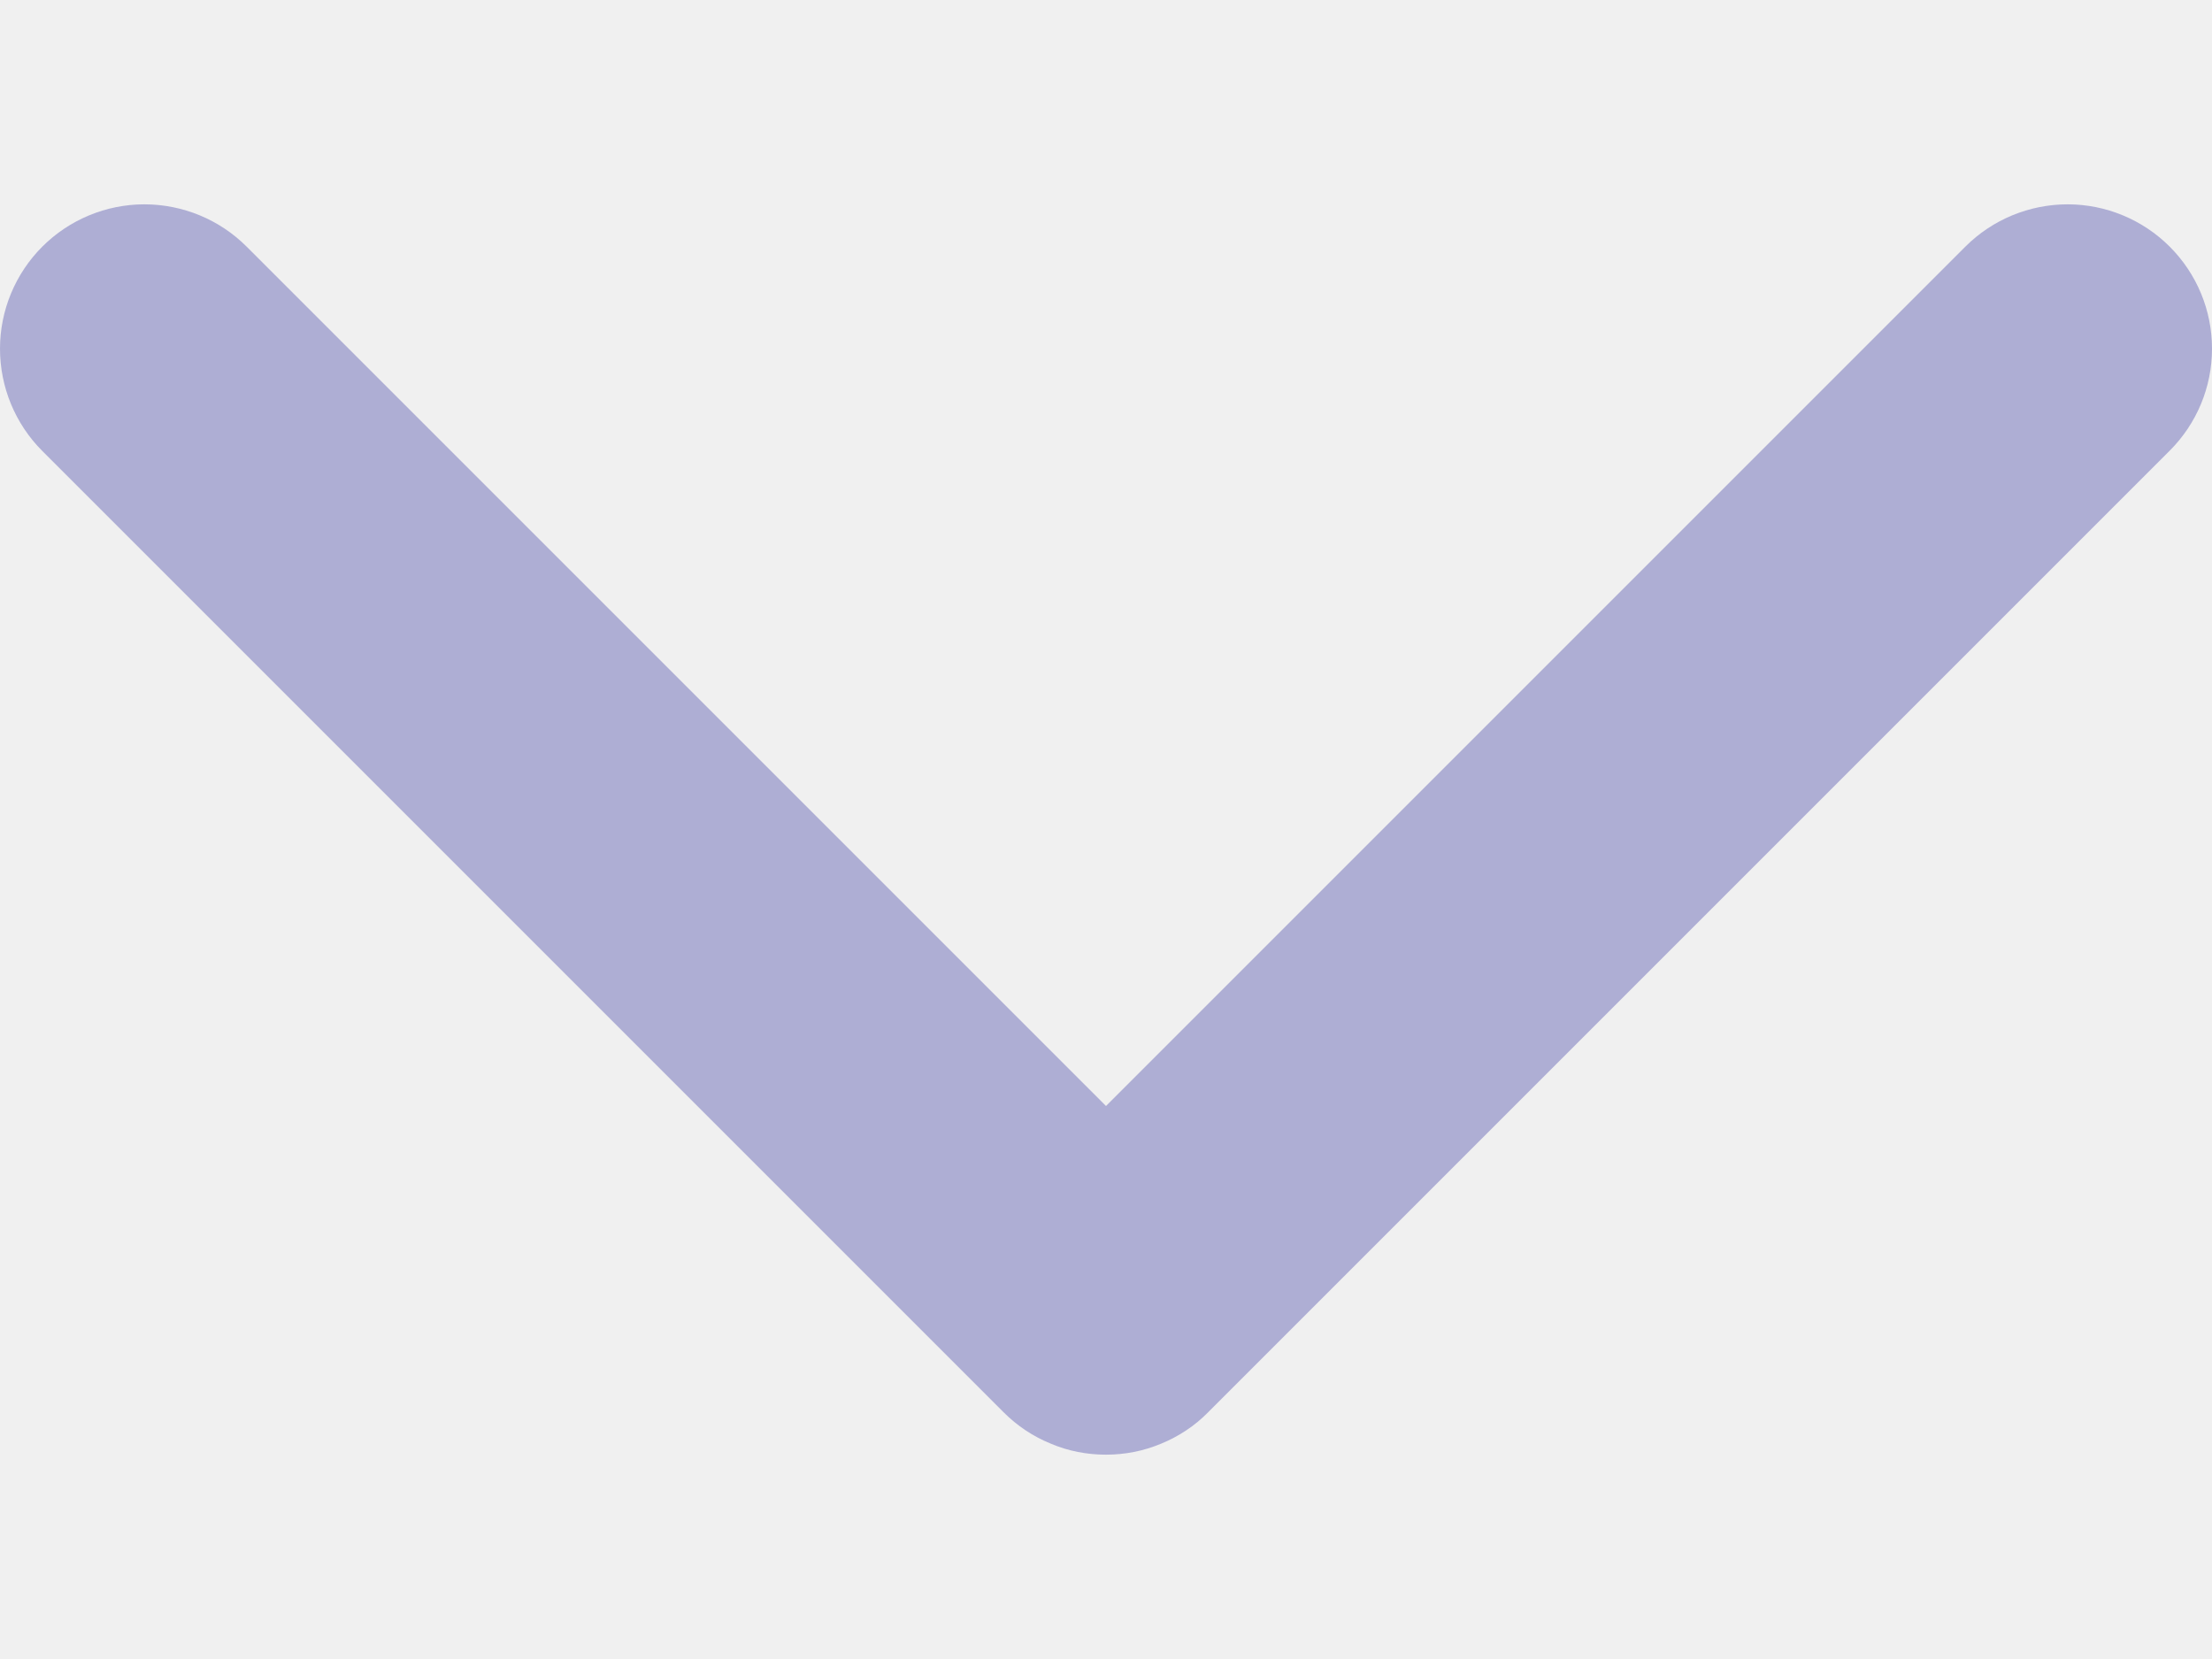
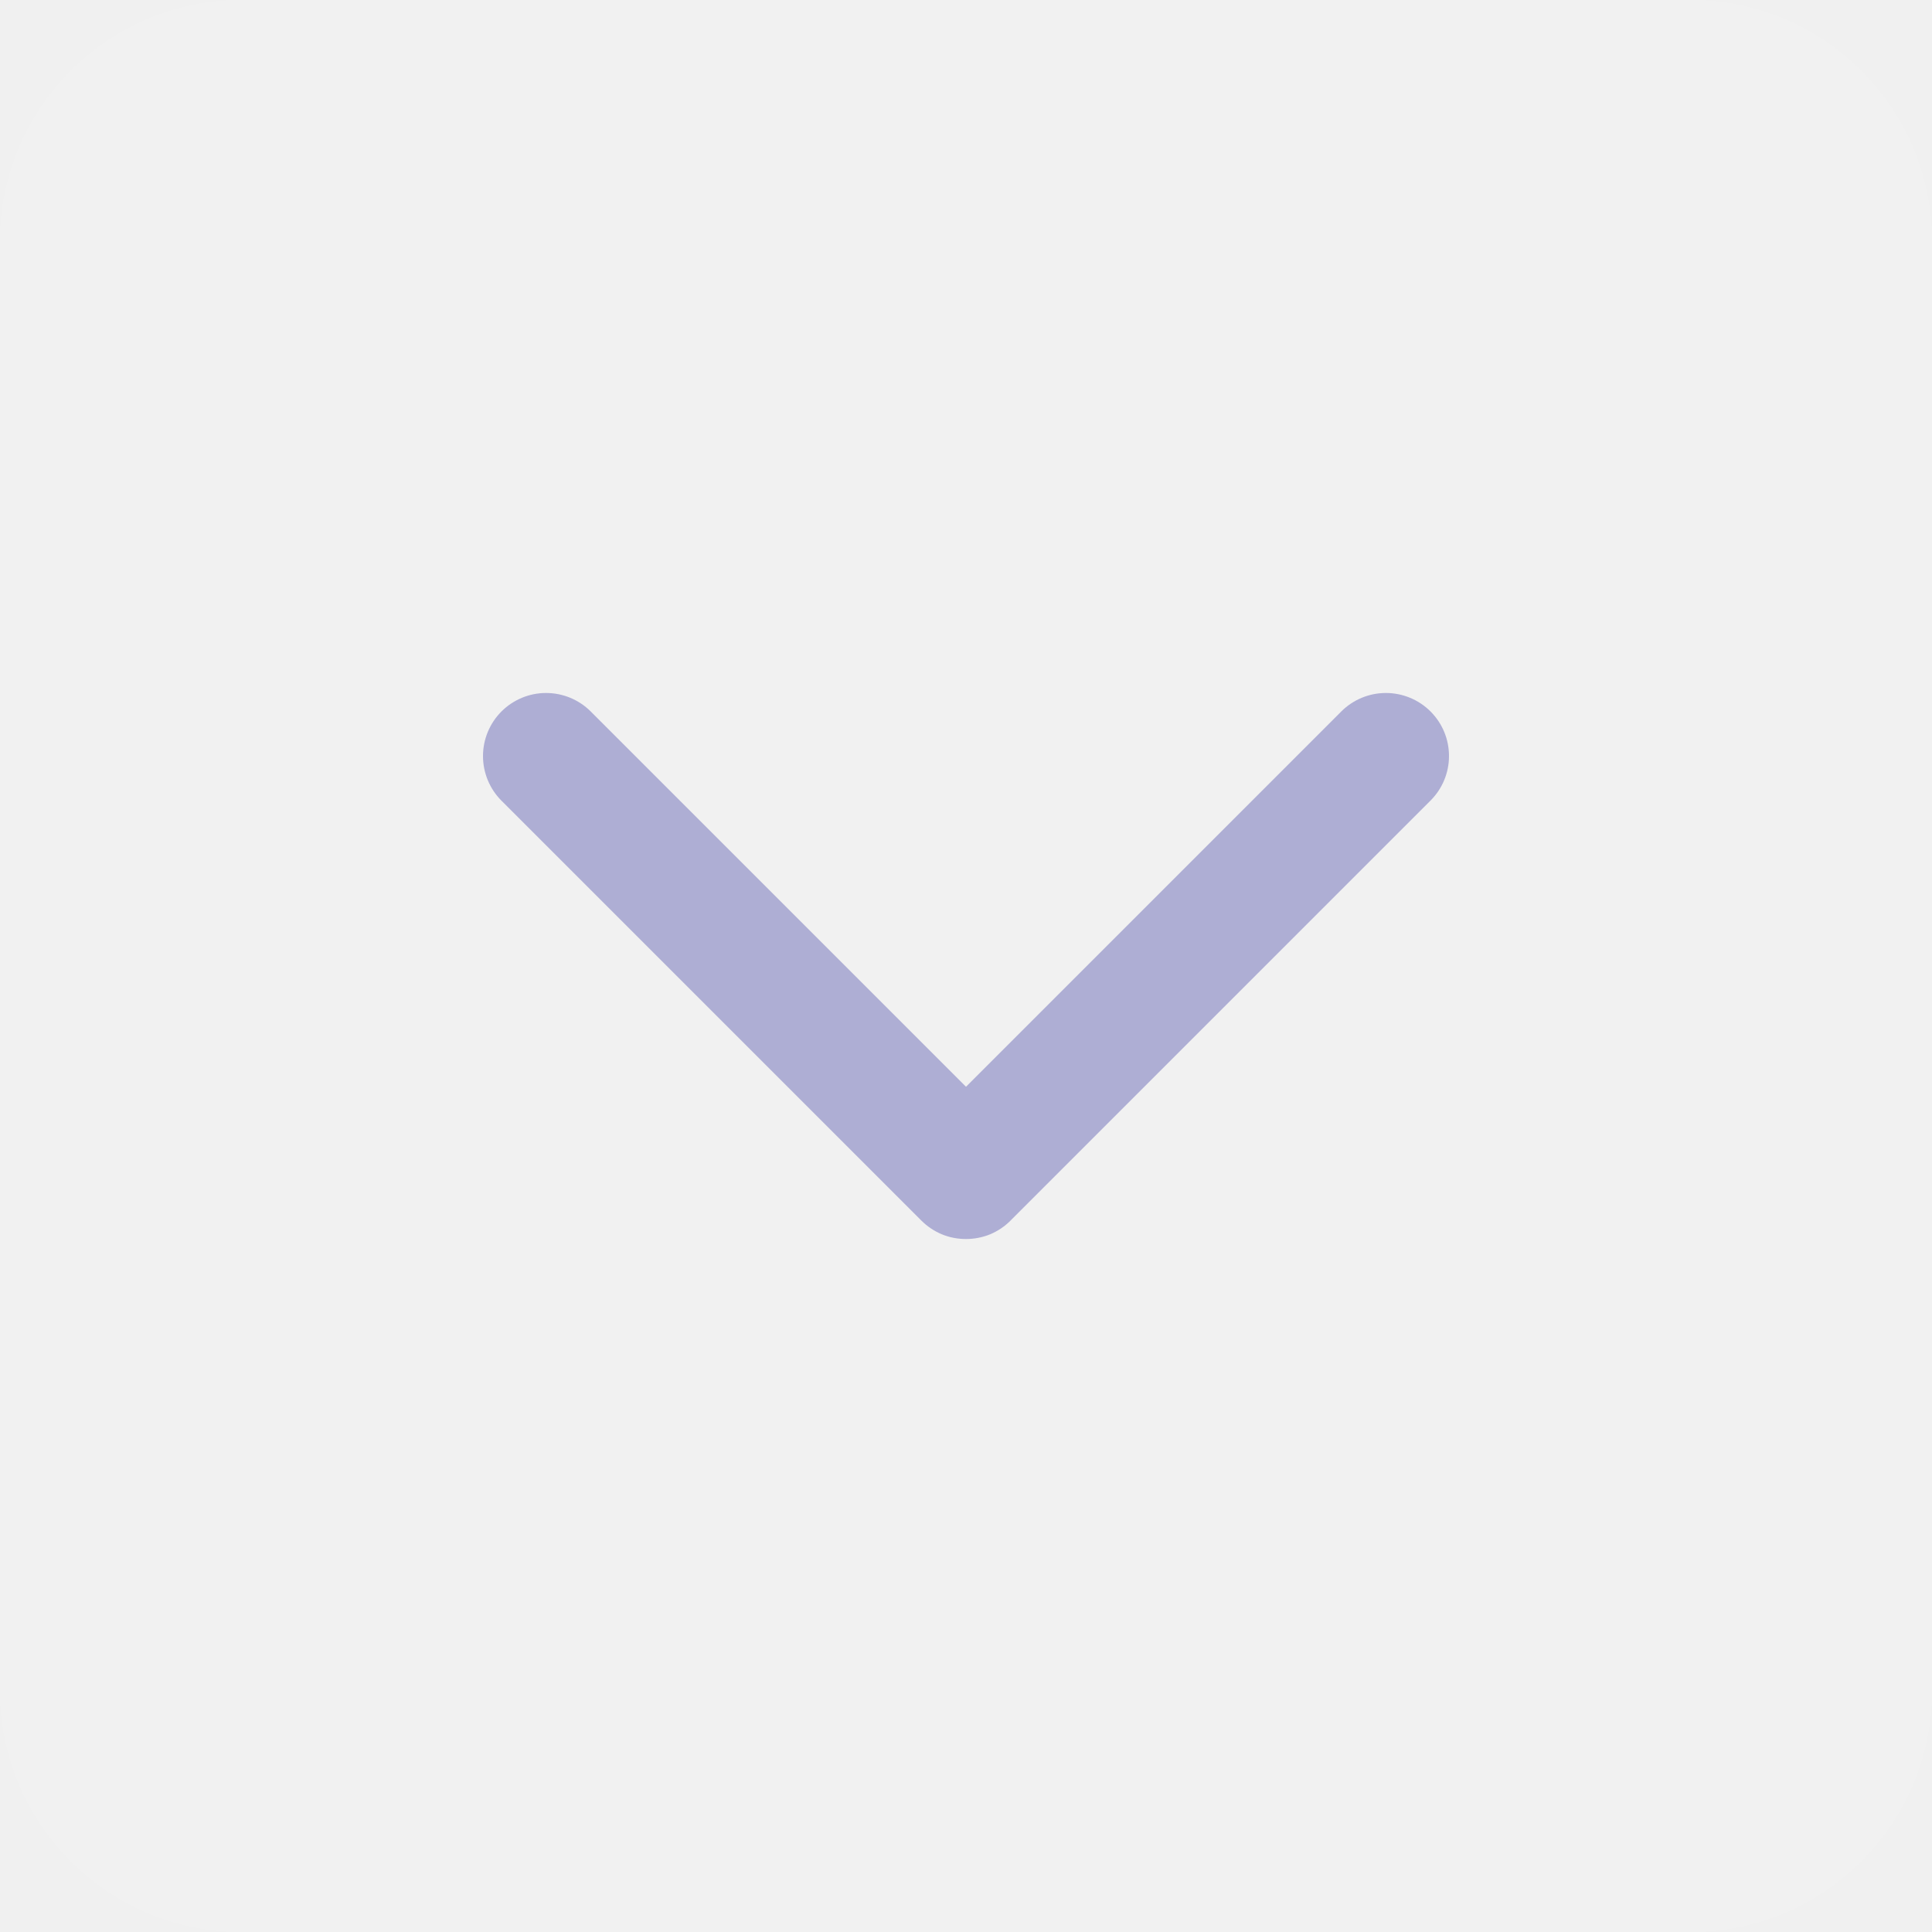
- <svg xmlns="http://www.w3.org/2000/svg" width="8" height="6" viewBox="0 0 8 6" fill="none">
-   <path d="M7.846 1.631L4.369 5.108C4.321 5.157 4.263 5.195 4.2 5.221C4.136 5.248 4.068 5.261 4 5.261C3.931 5.261 3.863 5.248 3.8 5.221C3.736 5.195 3.679 5.157 3.63 5.108L0.153 1.631C0.055 1.533 -1.46004e-09 1.4 0 1.261C1.46005e-09 1.123 0.055 0.99 0.153 0.892C0.251 0.794 0.384 0.739 0.522 0.739C0.661 0.739 0.794 0.794 0.892 0.892L4 4L7.108 0.892C7.206 0.794 7.339 0.739 7.478 0.739C7.616 0.739 7.749 0.794 7.847 0.892C7.945 0.99 8 1.122 8 1.261C8 1.4 7.945 1.532 7.847 1.63L7.846 1.631Z" fill="#AEAED4" />
+ <svg xmlns="http://www.w3.org/2000/svg" width="16" height="16" viewBox="0 0 16 16" fill="none">
+   <rect width="16" height="16" rx="2" fill="white" fill-opacity="0.1" />
+   <path d="M11.846 6.631L8.369 10.108C8.321 10.157 8.263 10.195 8.2 10.222C8.136 10.248 8.068 10.261 8 10.261C7.931 10.261 7.863 10.248 7.8 10.222C7.736 10.195 7.679 10.157 7.63 10.108L4.153 6.631C4.055 6.533 4 6.4 4 6.261C4 6.123 4.055 5.99 4.153 5.892C4.251 5.794 4.384 5.739 4.522 5.739C4.661 5.739 4.794 5.794 4.892 5.892L8 9L11.108 5.892C11.206 5.794 11.339 5.739 11.477 5.739C11.616 5.739 11.749 5.794 11.847 5.892C11.945 5.99 12 6.122 12 6.261C12 6.4 11.945 6.532 11.847 6.63L11.846 6.631Z" fill="#AEAED4" />
</svg>
